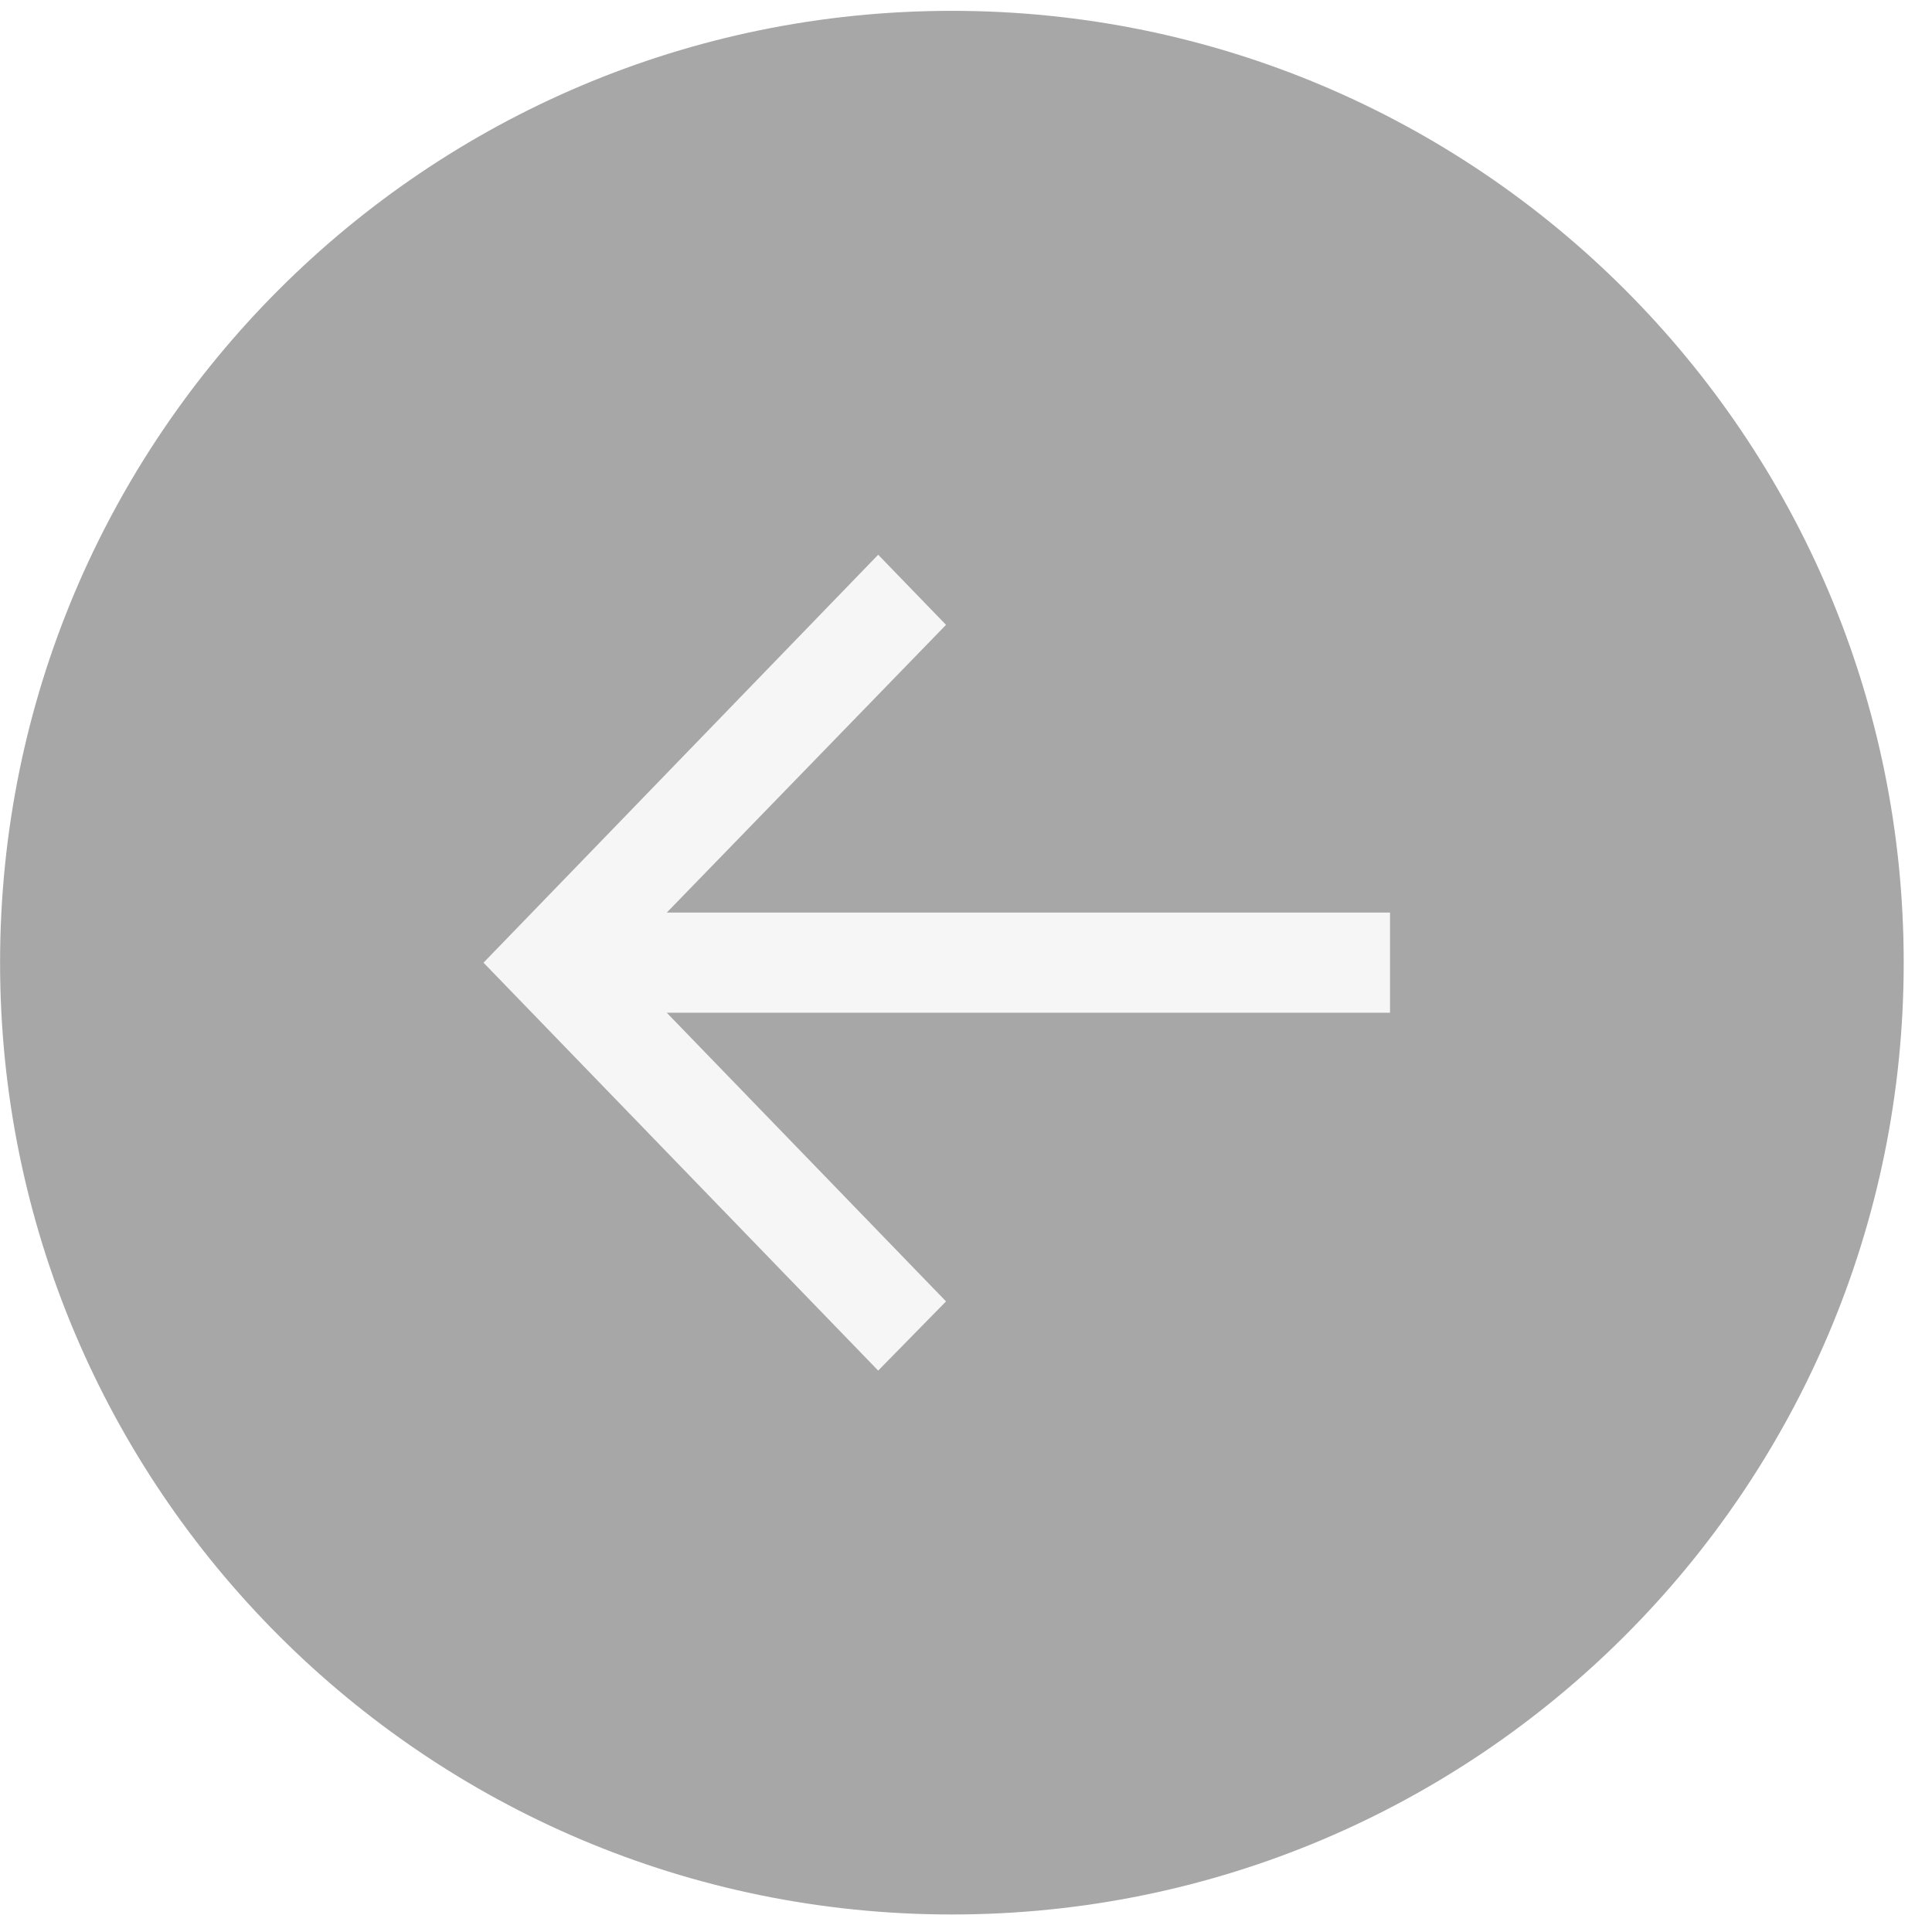
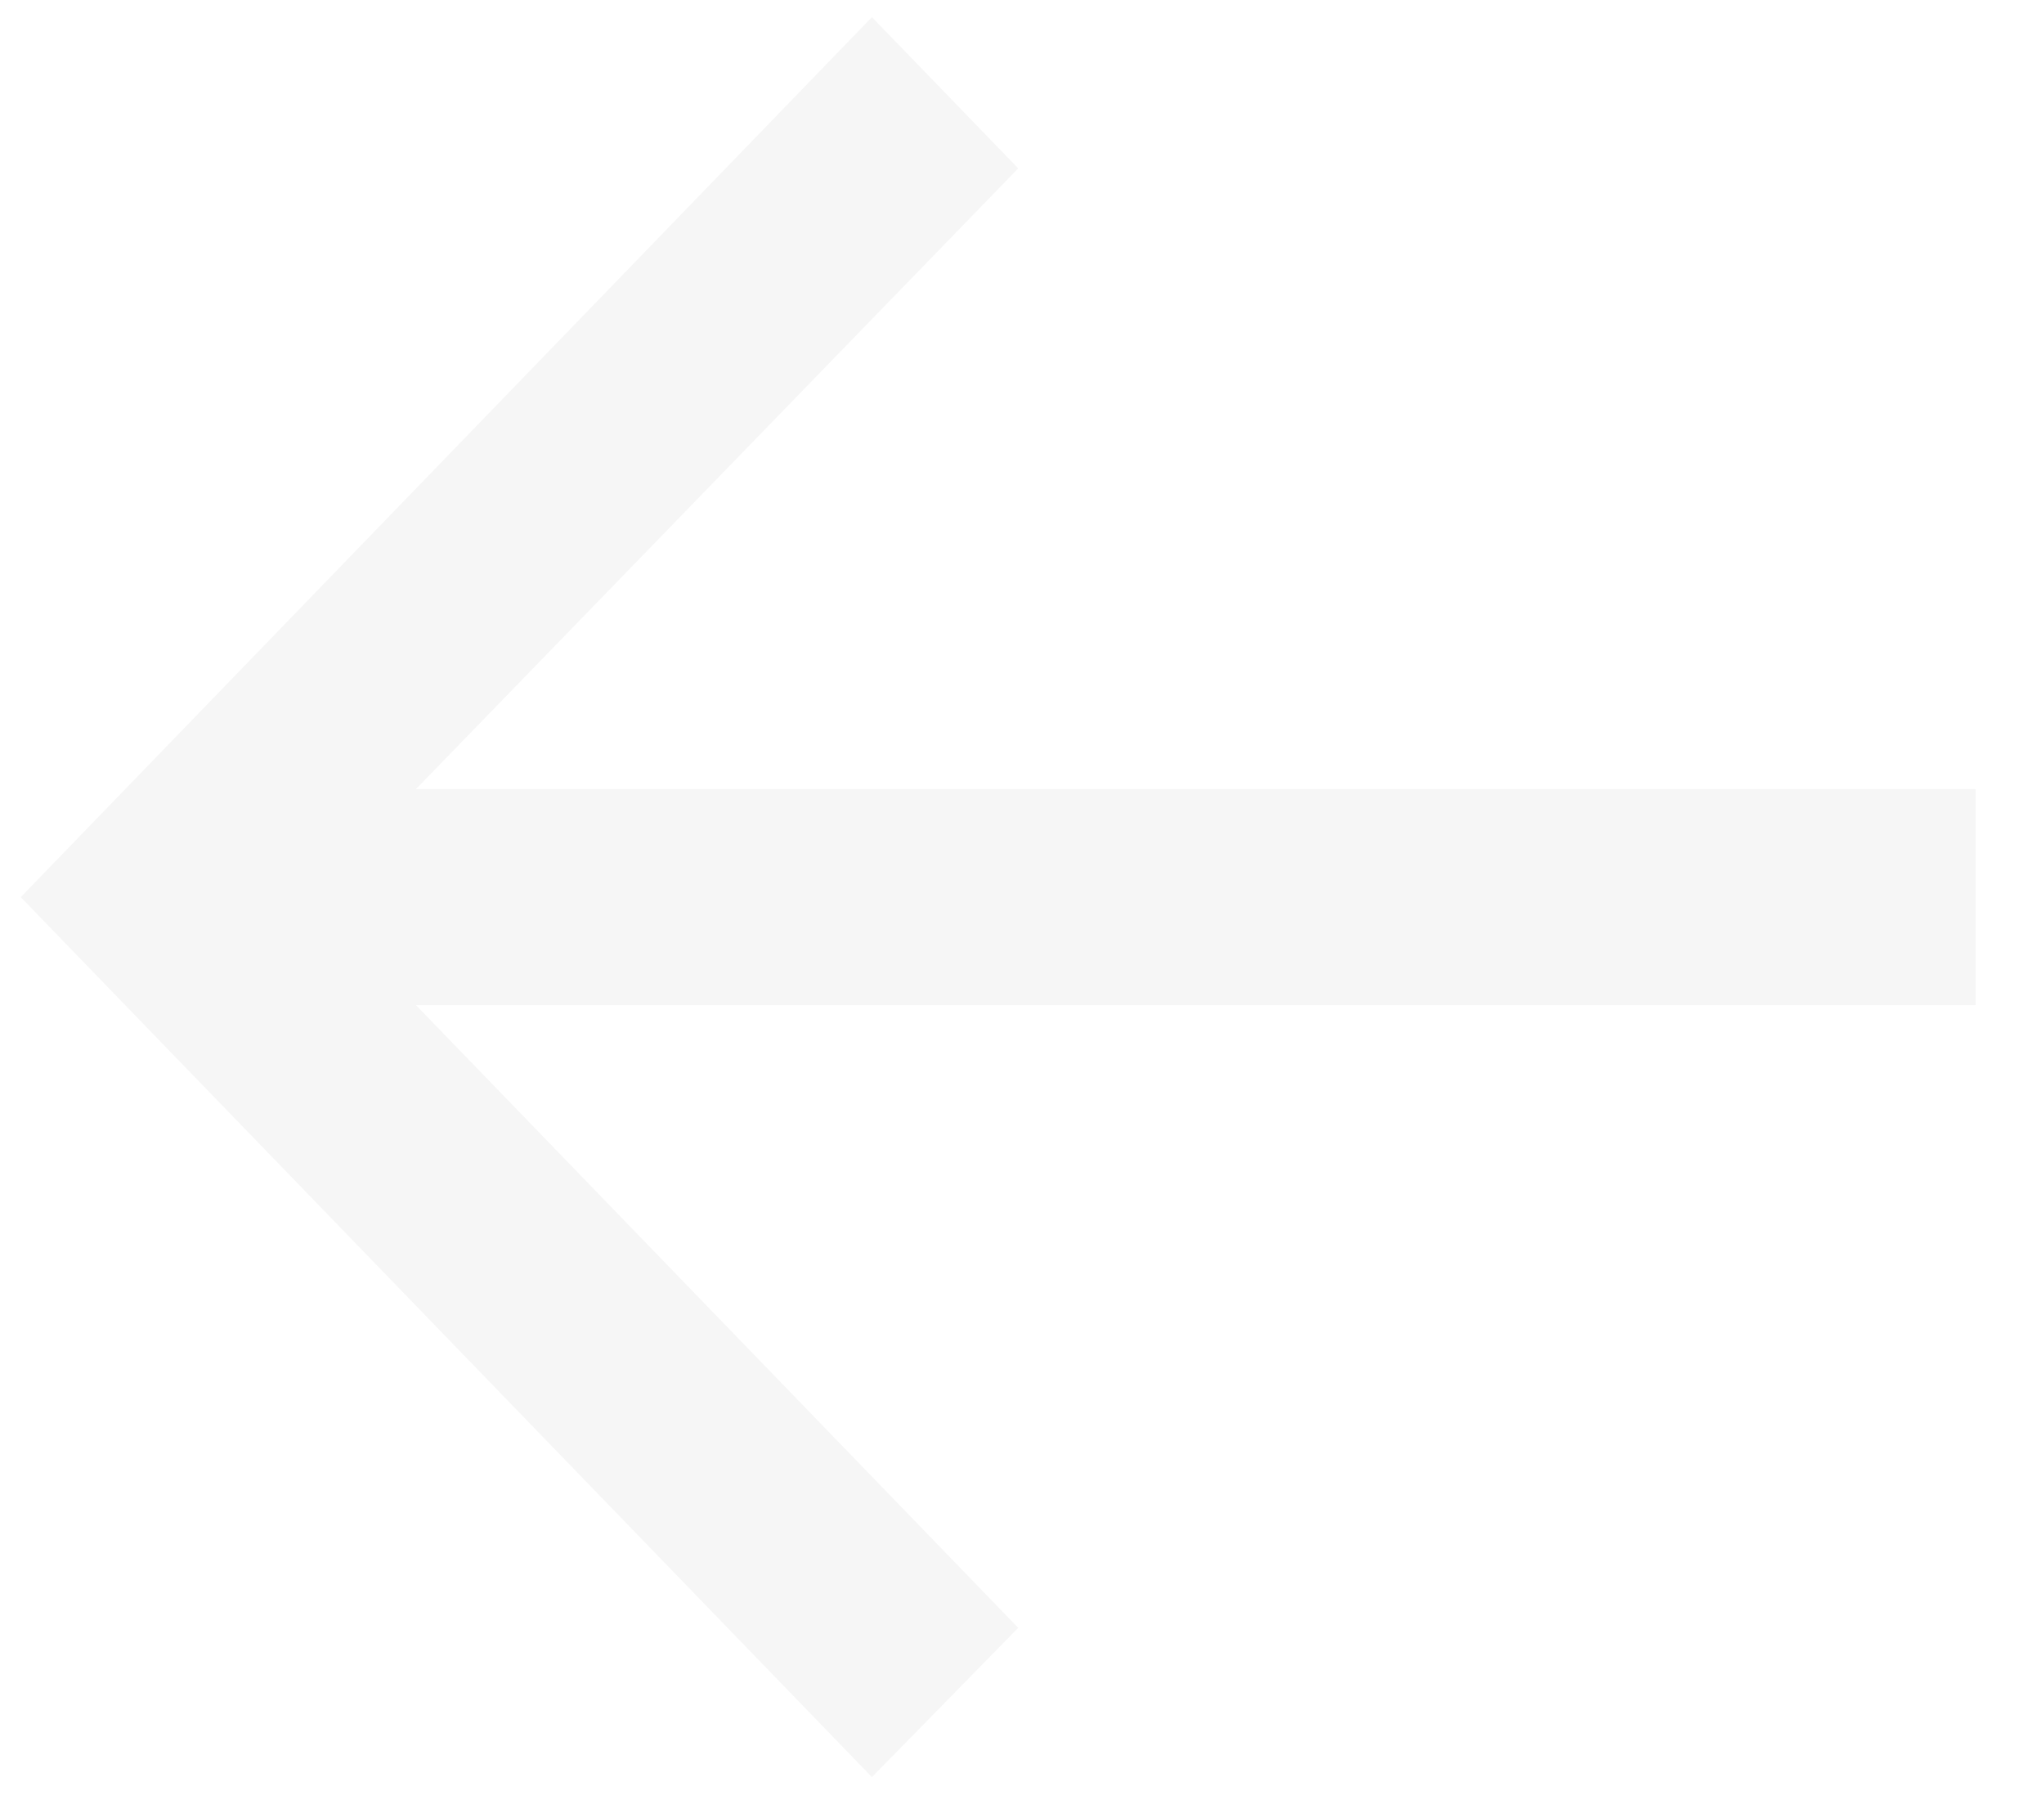
- <svg xmlns="http://www.w3.org/2000/svg" width="53" height="53" viewBox="0 0 53 53" fill="none">
-   <circle cx="26.111" cy="26.111" r="26.111" transform="matrix(-1 0 0 1 52.2239 0.297363)" fill="#A7A7A7" />
-   <path d="M24.091 37.599L25.952 35.701L18.291 27.782H38.132V25.035H18.291L25.952 17.141L24.091 15.218L13.264 26.409L24.091 37.599Z" fill="#F6F6F6" />
+ <svg xmlns="http://www.w3.org/2000/svg" width="26" height="23" viewBox="0 0 26 23" fill="none">
+   <path d="M11.091 22.599L12.952 20.701L5.291 12.782H25.132V10.035H5.291L12.952 2.141L11.091 0.218L0.264 11.409L11.091 22.599Z" fill="#F6F6F6" />
</svg>
